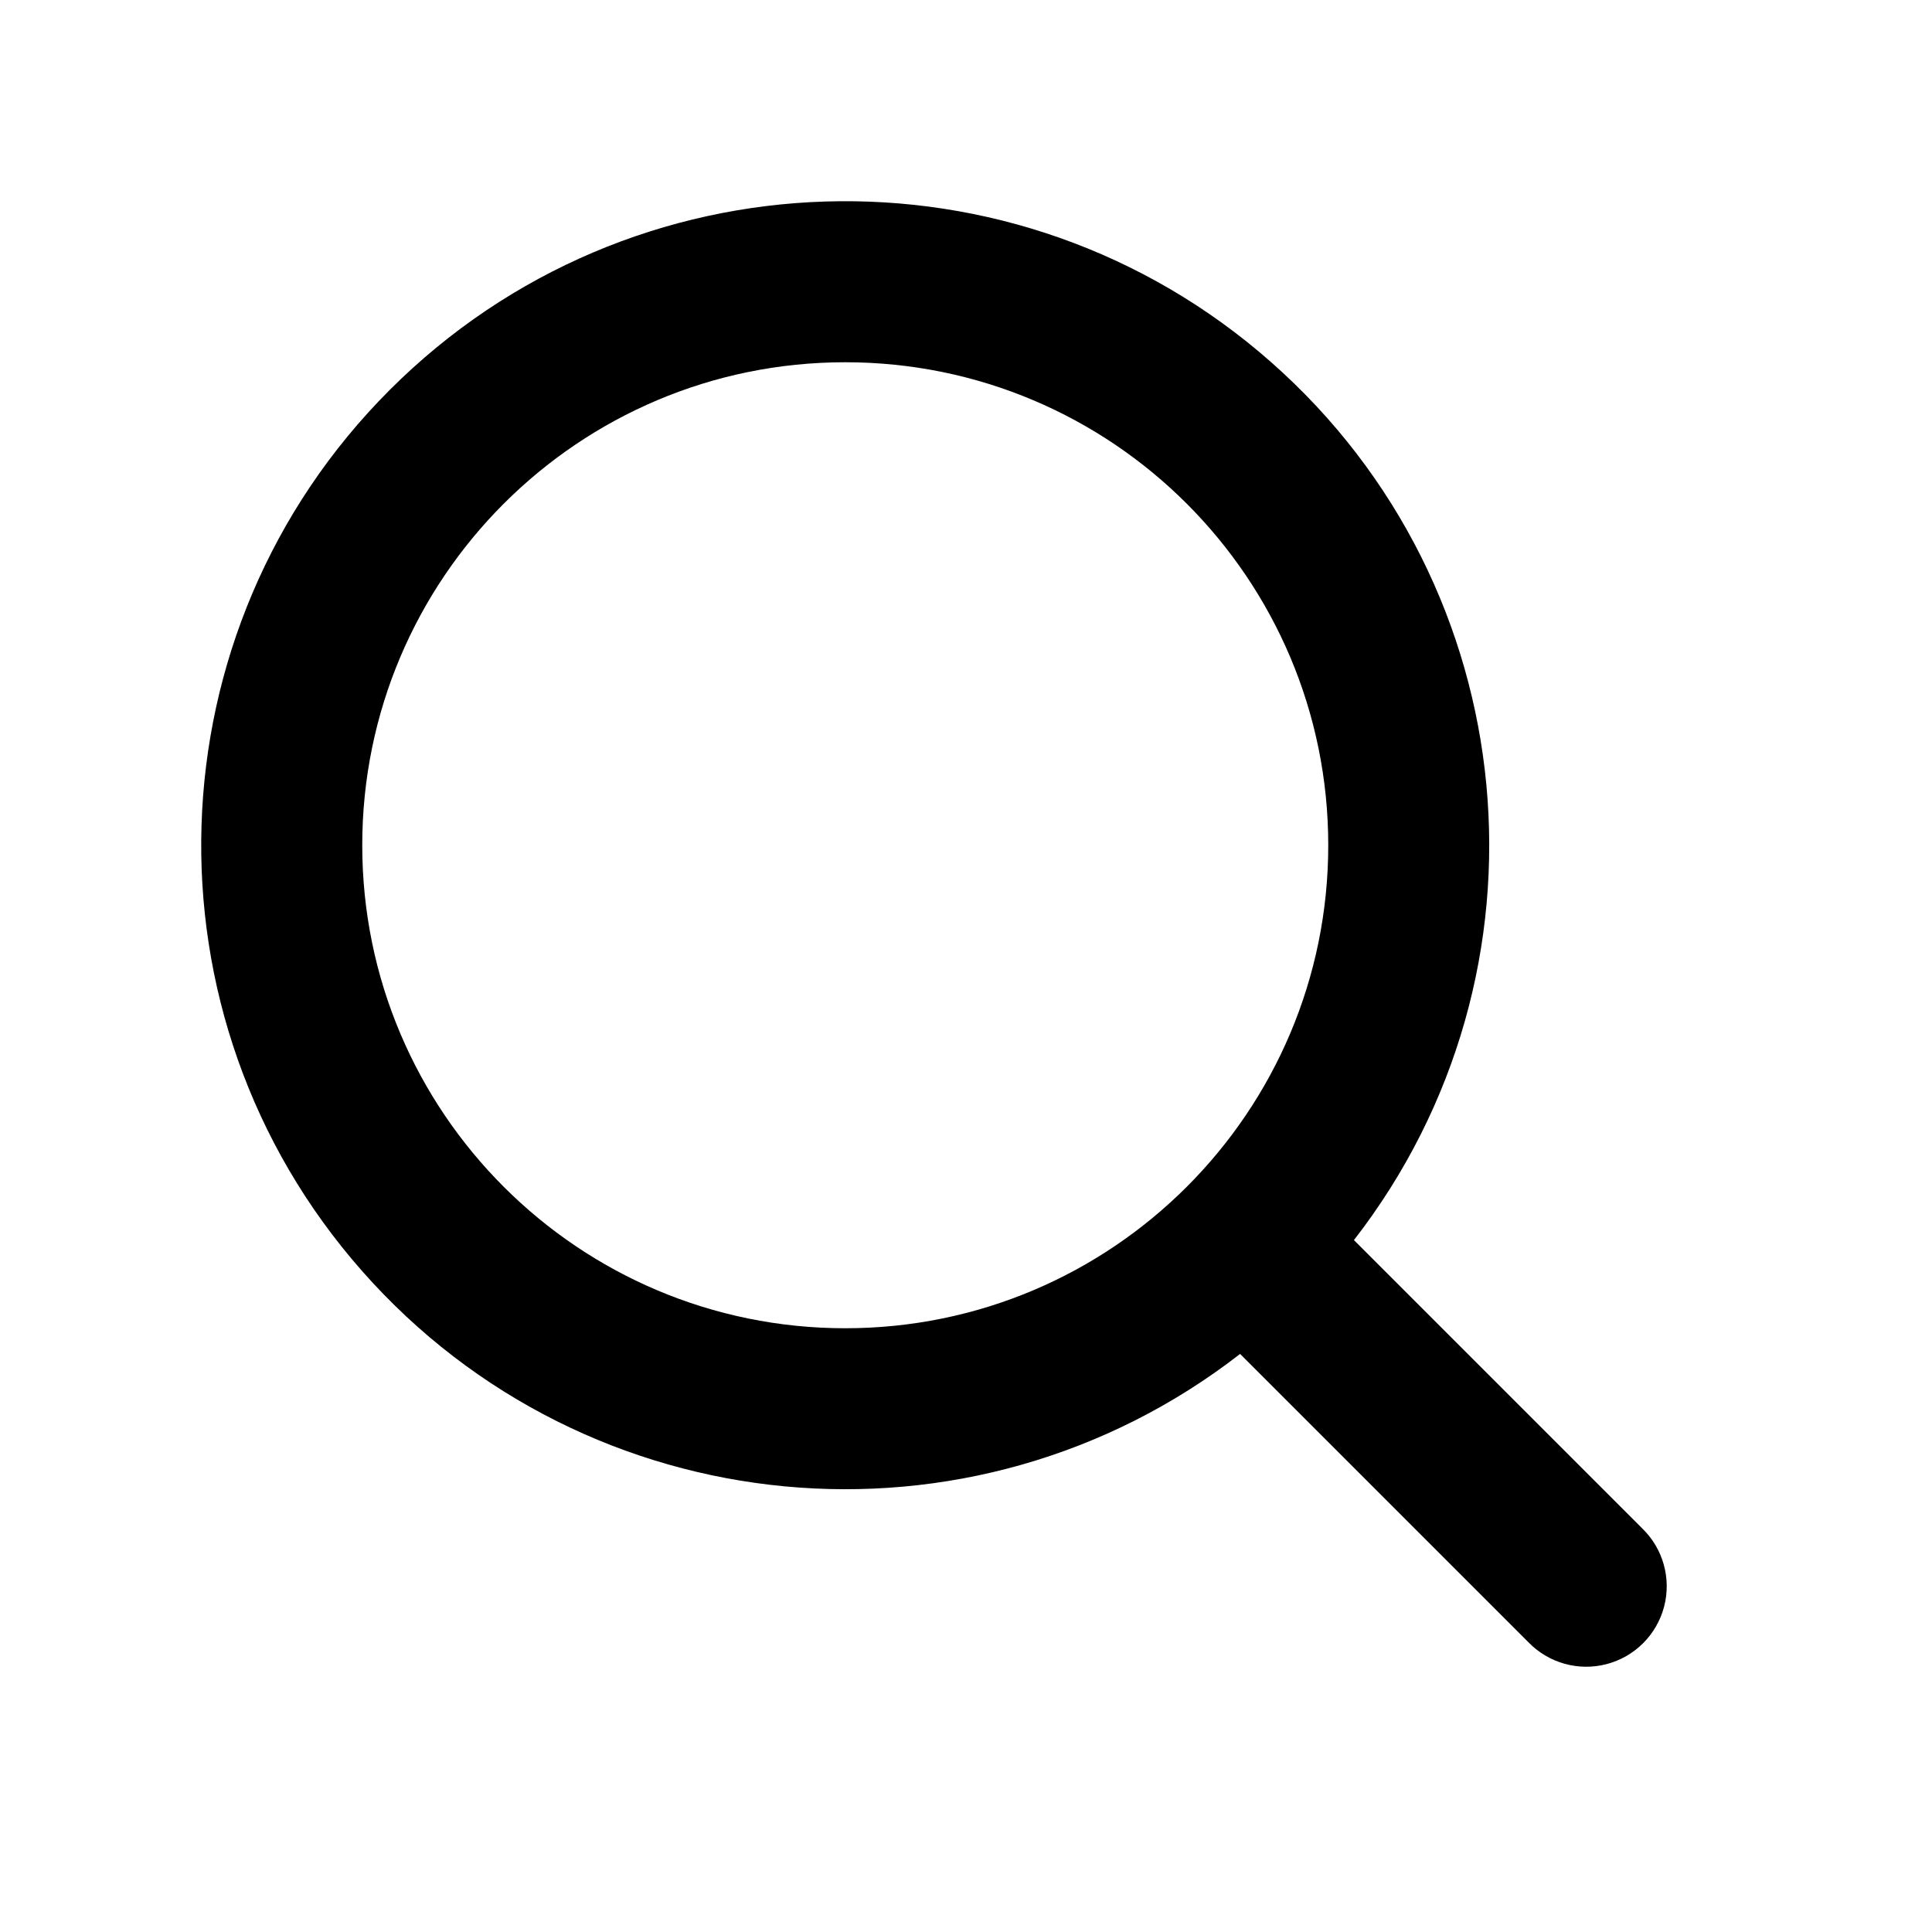
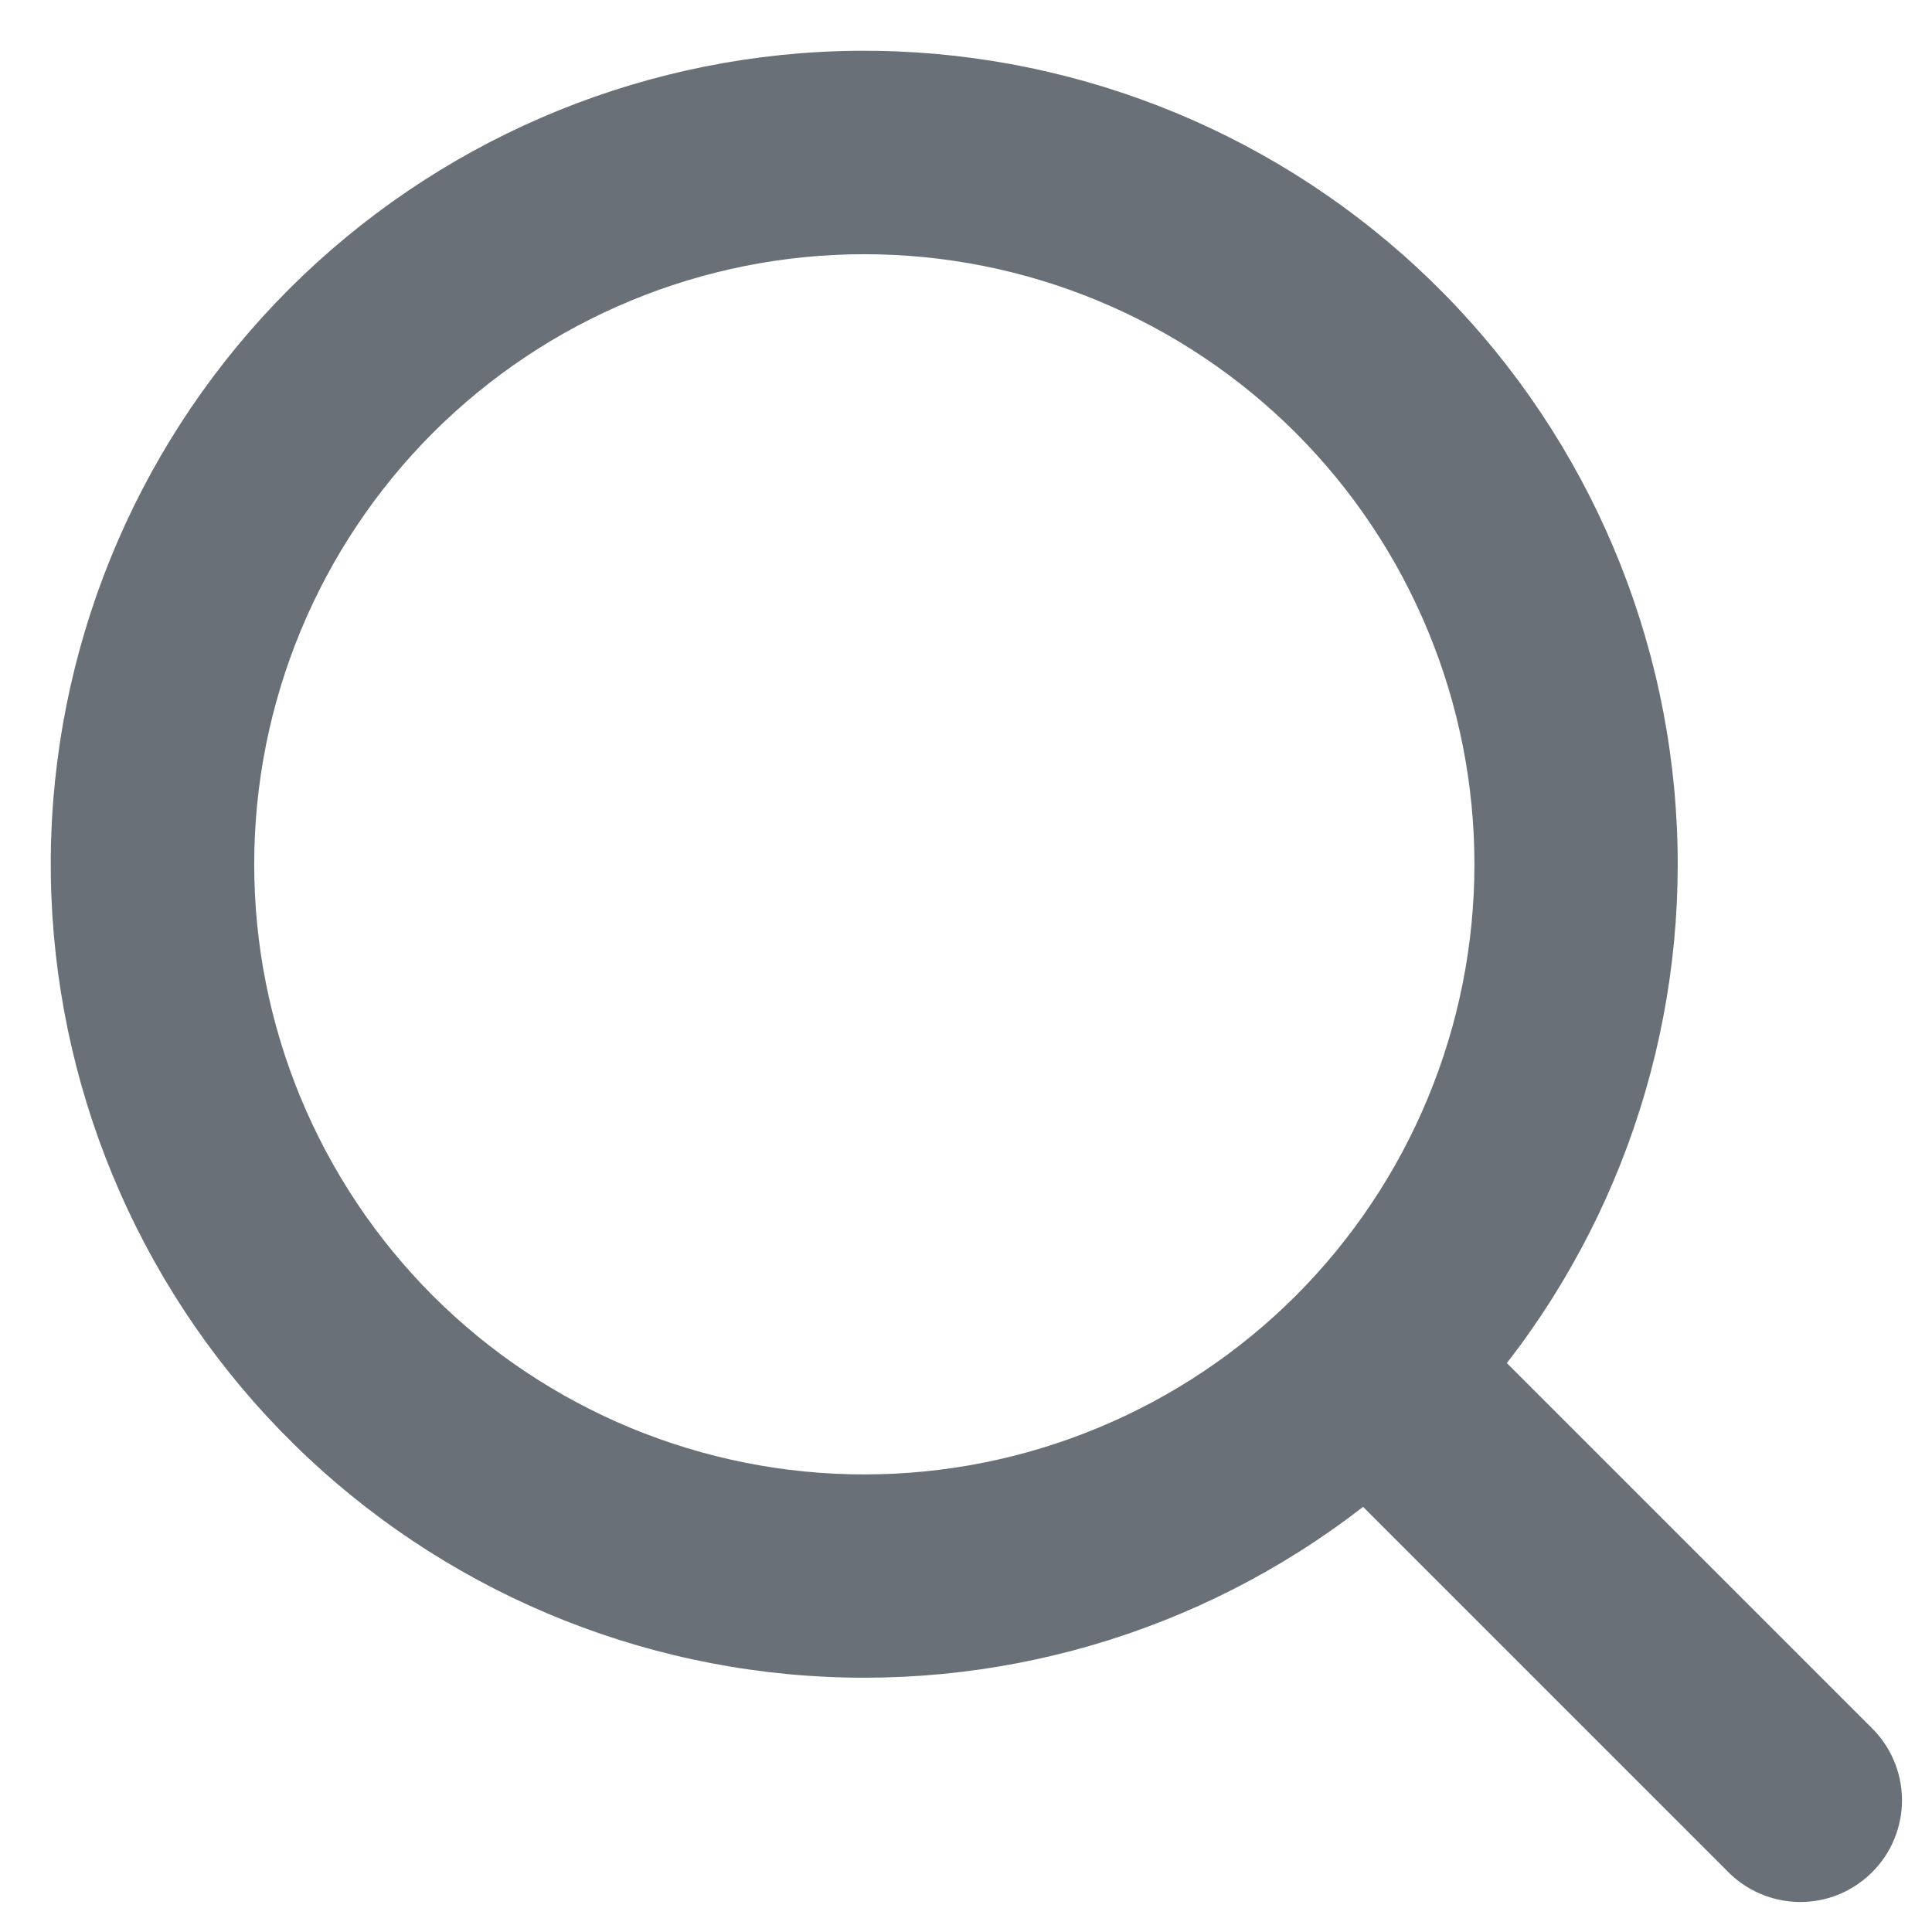
- <svg xmlns="http://www.w3.org/2000/svg" viewBox="-2.5 -2.5 24 24" width="24" fill="currentColor">
-   <path d="M8 14A6 6 0 1 0 8 2a6 6 0 0 0 0 12zm6.32-1.094l3.58 3.58a1 1 0 1 1-1.415 1.413l-3.58-3.58a8 8 0 1 1 1.414-1.414z" />
+ <svg xmlns="http://www.w3.org/2000/svg" width="19" height="19" viewBox="0 0 19 19" fill="none">
+   <path d="M8.5 14.5C9.288 14.5 10.068 14.345 10.796 14.043C11.524 13.742 12.185 13.3 12.743 12.743C13.3 12.185 13.742 11.524 14.043 10.796C14.345 10.068 14.5 9.288 14.5 8.5C14.5 7.712 14.345 6.932 14.043 6.204C13.742 5.476 13.3 4.815 12.743 4.257C12.185 3.7 11.524 3.258 10.796 2.957C10.068 2.655 9.288 2.5 8.5 2.5C6.909 2.5 5.383 3.132 4.257 4.257C3.132 5.383 2.5 6.909 2.5 8.5C2.5 10.091 3.132 11.617 4.257 12.743C5.383 13.868 6.909 14.5 8.5 14.5ZM14.82 13.406L18.4 16.986C18.495 17.078 18.572 17.189 18.624 17.311C18.676 17.433 18.704 17.564 18.705 17.697C18.706 17.83 18.68 17.961 18.63 18.084C18.58 18.207 18.505 18.319 18.411 18.412C18.317 18.506 18.206 18.58 18.083 18.631C17.96 18.681 17.828 18.706 17.695 18.705C17.563 18.703 17.431 18.676 17.309 18.623C17.188 18.571 17.077 18.495 16.985 18.399L13.405 14.819C11.797 16.067 9.775 16.655 7.749 16.464C5.723 16.273 3.846 15.317 2.5 13.791C1.154 12.265 0.44 10.283 0.503 8.249C0.567 6.215 1.404 4.282 2.843 2.843C4.282 1.404 6.215 0.567 8.249 0.503C10.283 0.44 12.265 1.154 13.791 2.5C15.317 3.846 16.273 5.723 16.464 7.749C16.655 9.775 16.067 11.797 14.819 13.405L14.82 13.406Z" fill="#697077" />
</svg>
